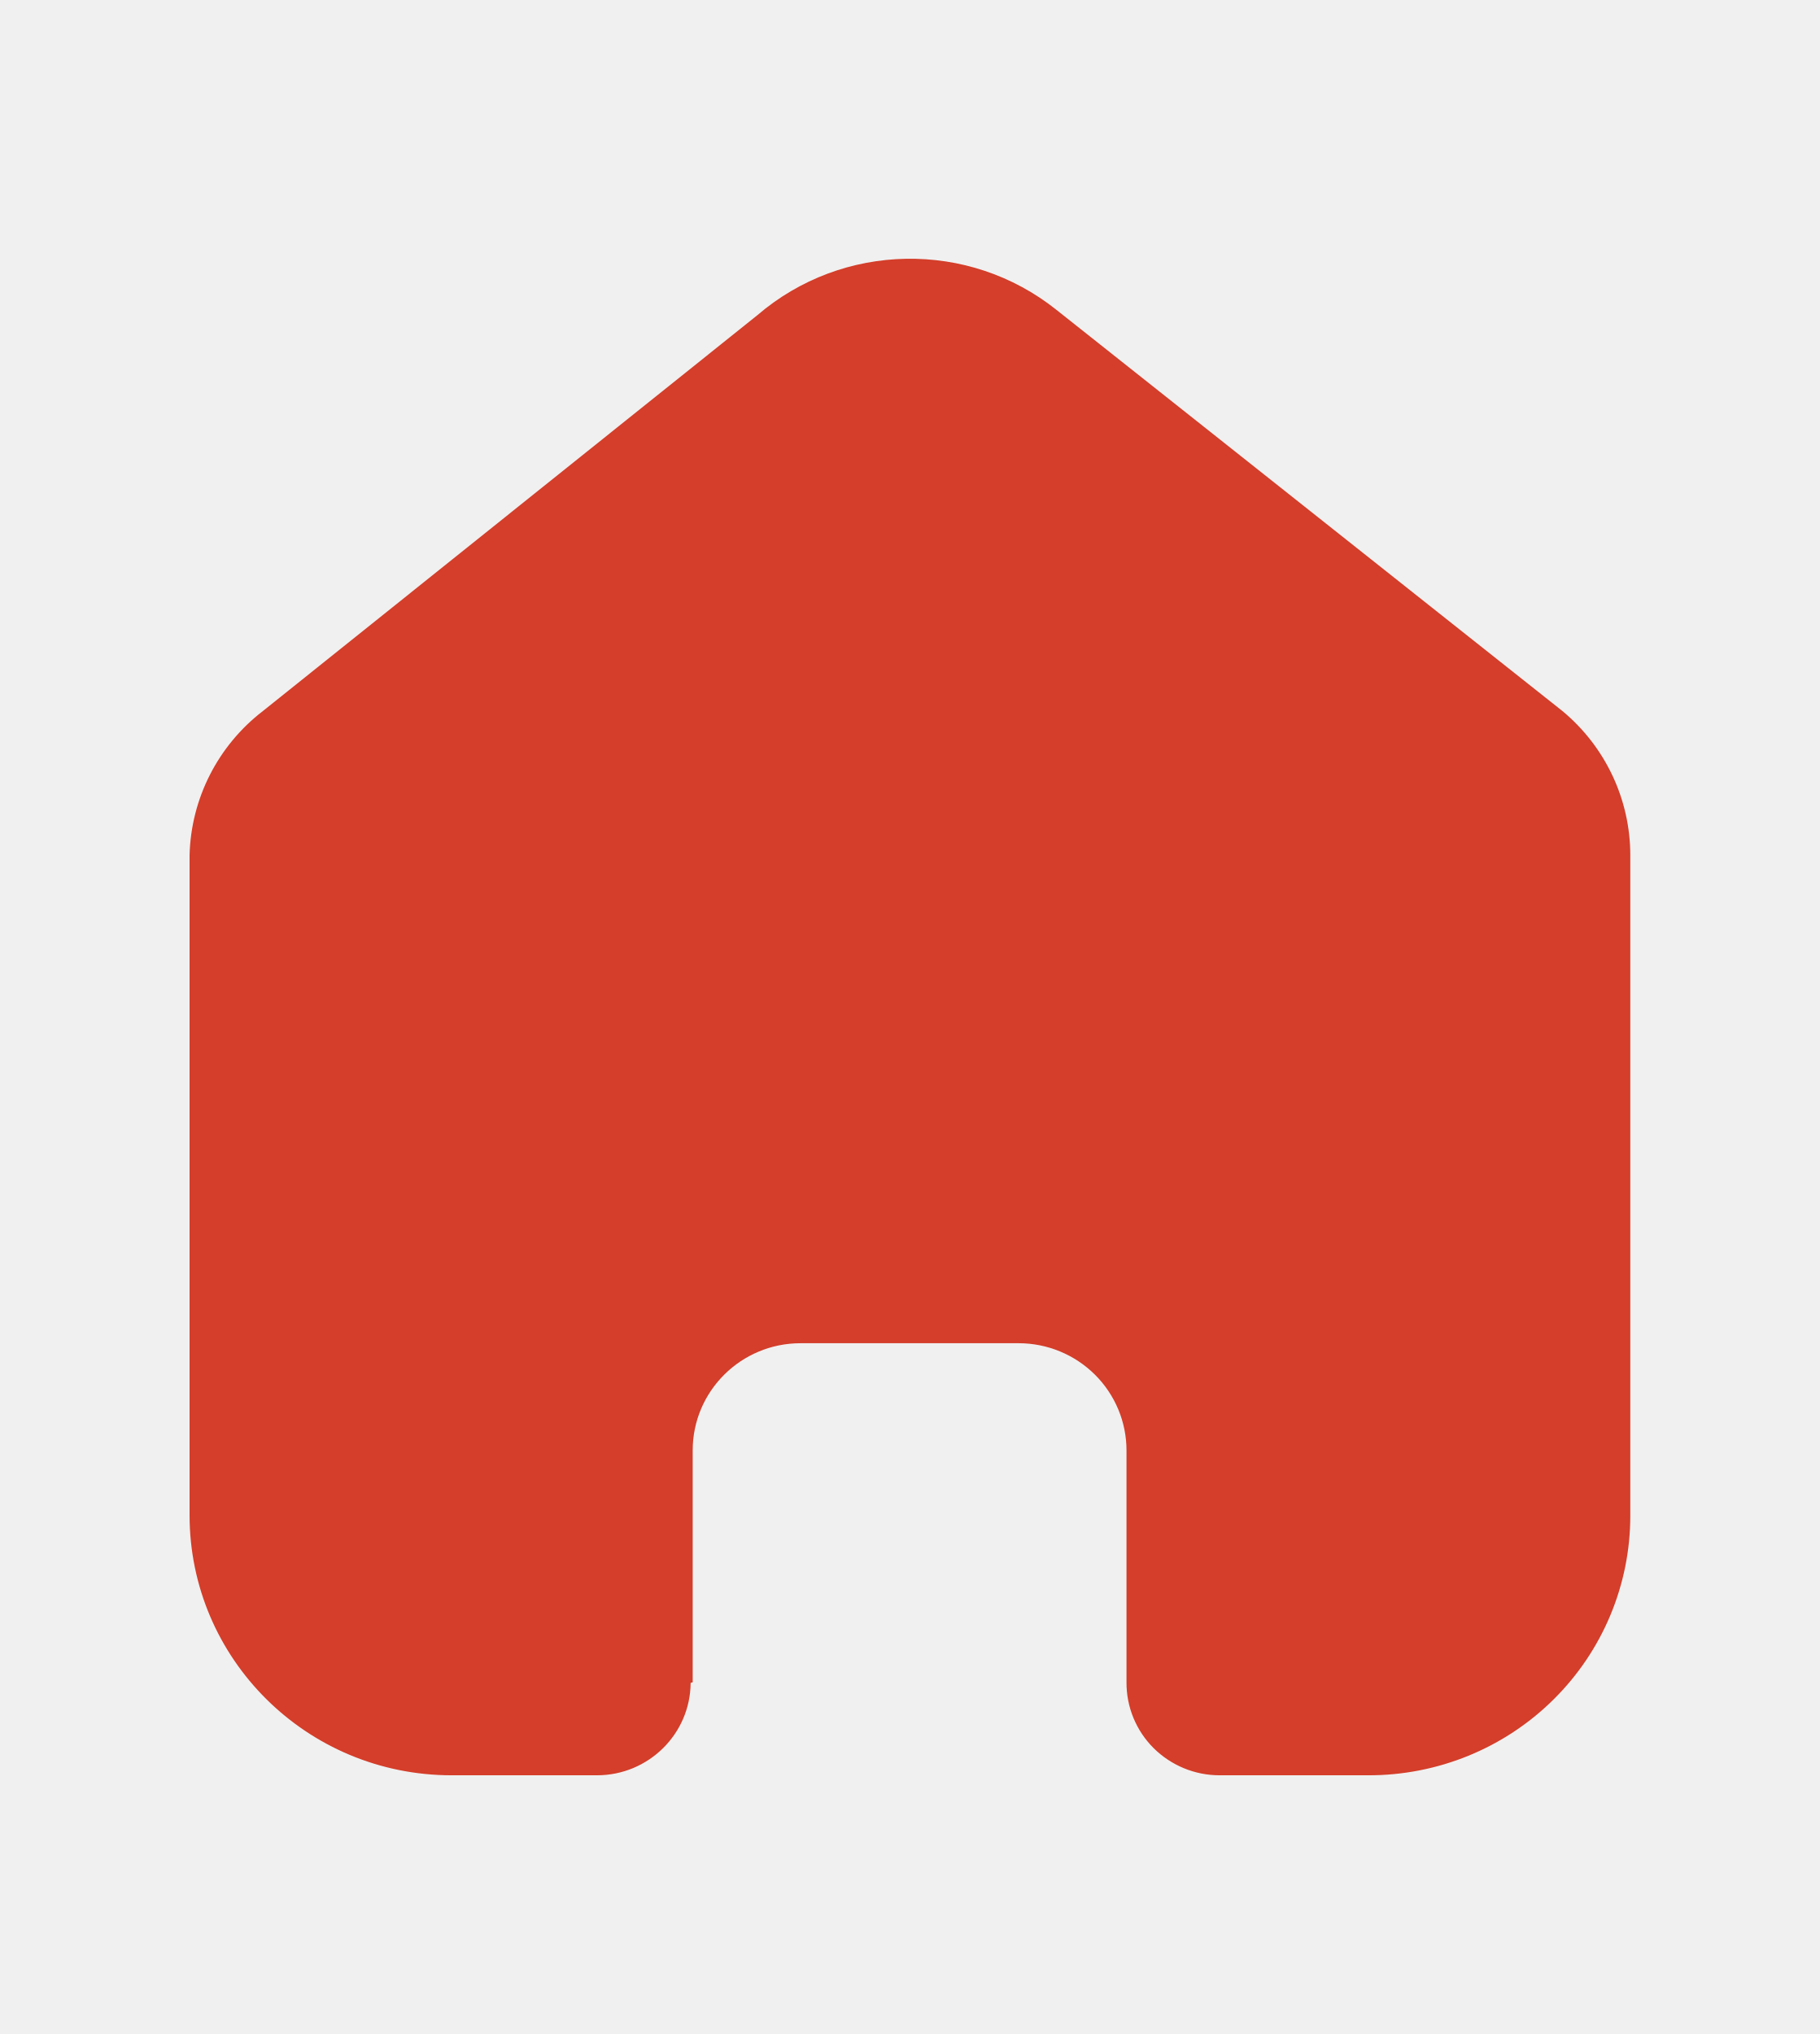
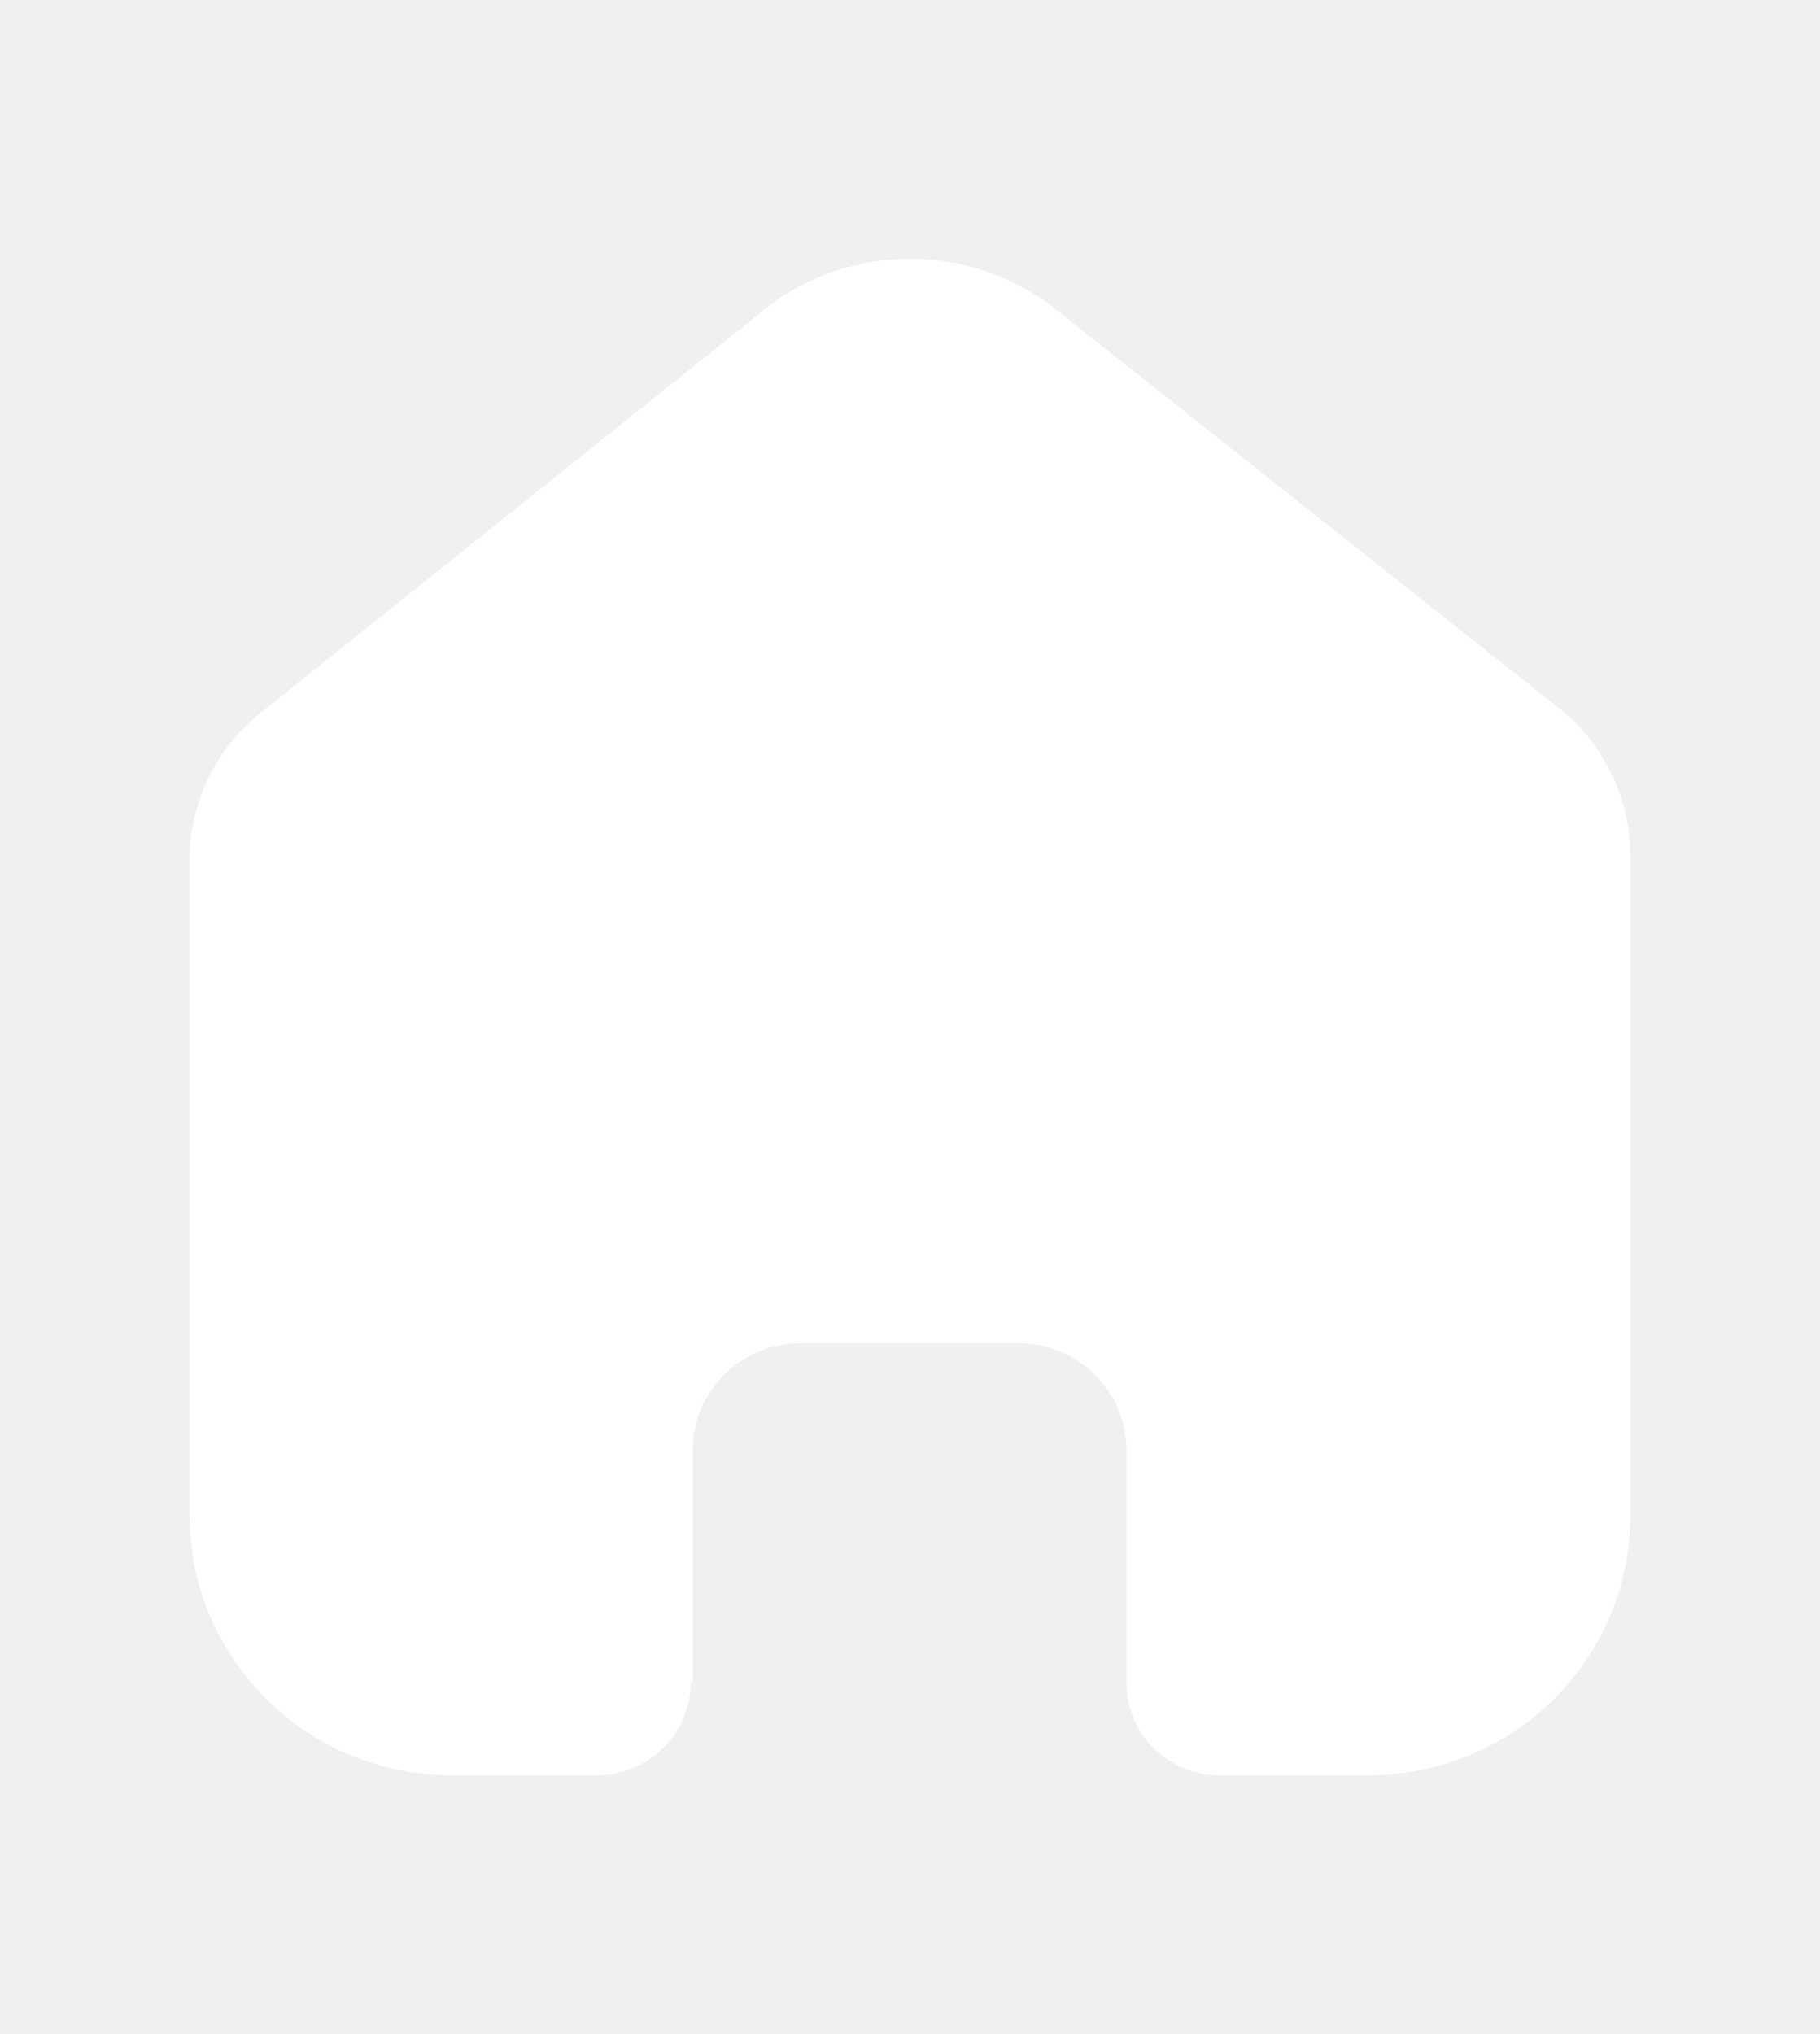
<svg xmlns="http://www.w3.org/2000/svg" width="17px" height="19px" viewBox="0 0 24 24" version="1.1">
  <g id="Iconly/Bold/Home" stroke="none" stroke-width="1" fill="none" fill-rule="evenodd">
-     <g id="Home" transform="translate(2.5, 2)" fill="#D43E2A" fill-rule="nonzero">
+     <g id="Home" transform="translate(2.5, 2)" fill="white" fill-rule="nonzero">
      <path d="M6.635,18.773 L6.635,15.716 C6.635,14.935 7.272,14.302 8.058,14.302 L10.933,14.302 C11.31,14.302 11.672,14.451 11.939,14.716 C12.206,14.981 12.356,15.341 12.356,15.716 L12.356,18.773 C12.354,19.098 12.482,19.41 12.712,19.64 C12.943,19.87 13.256,20 13.583,20 L15.544,20 C16.46,20.002 17.339,19.643 17.987,19.001 C18.636,18.359 19,17.487 19,16.578 L19,7.867 C19,7.132 18.672,6.436 18.105,5.965 L11.434,0.676 C10.274,-0.251 8.611,-0.221 7.485,0.747 L0.967,5.965 C0.373,6.422 0.018,7.121 0,7.867 L0,16.569 C0,18.464 1.547,20 3.456,20 L5.372,20 C6.051,20 6.603,19.456 6.608,18.782 L6.635,18.773 Z" />
    </g>
  </g>
</svg>
